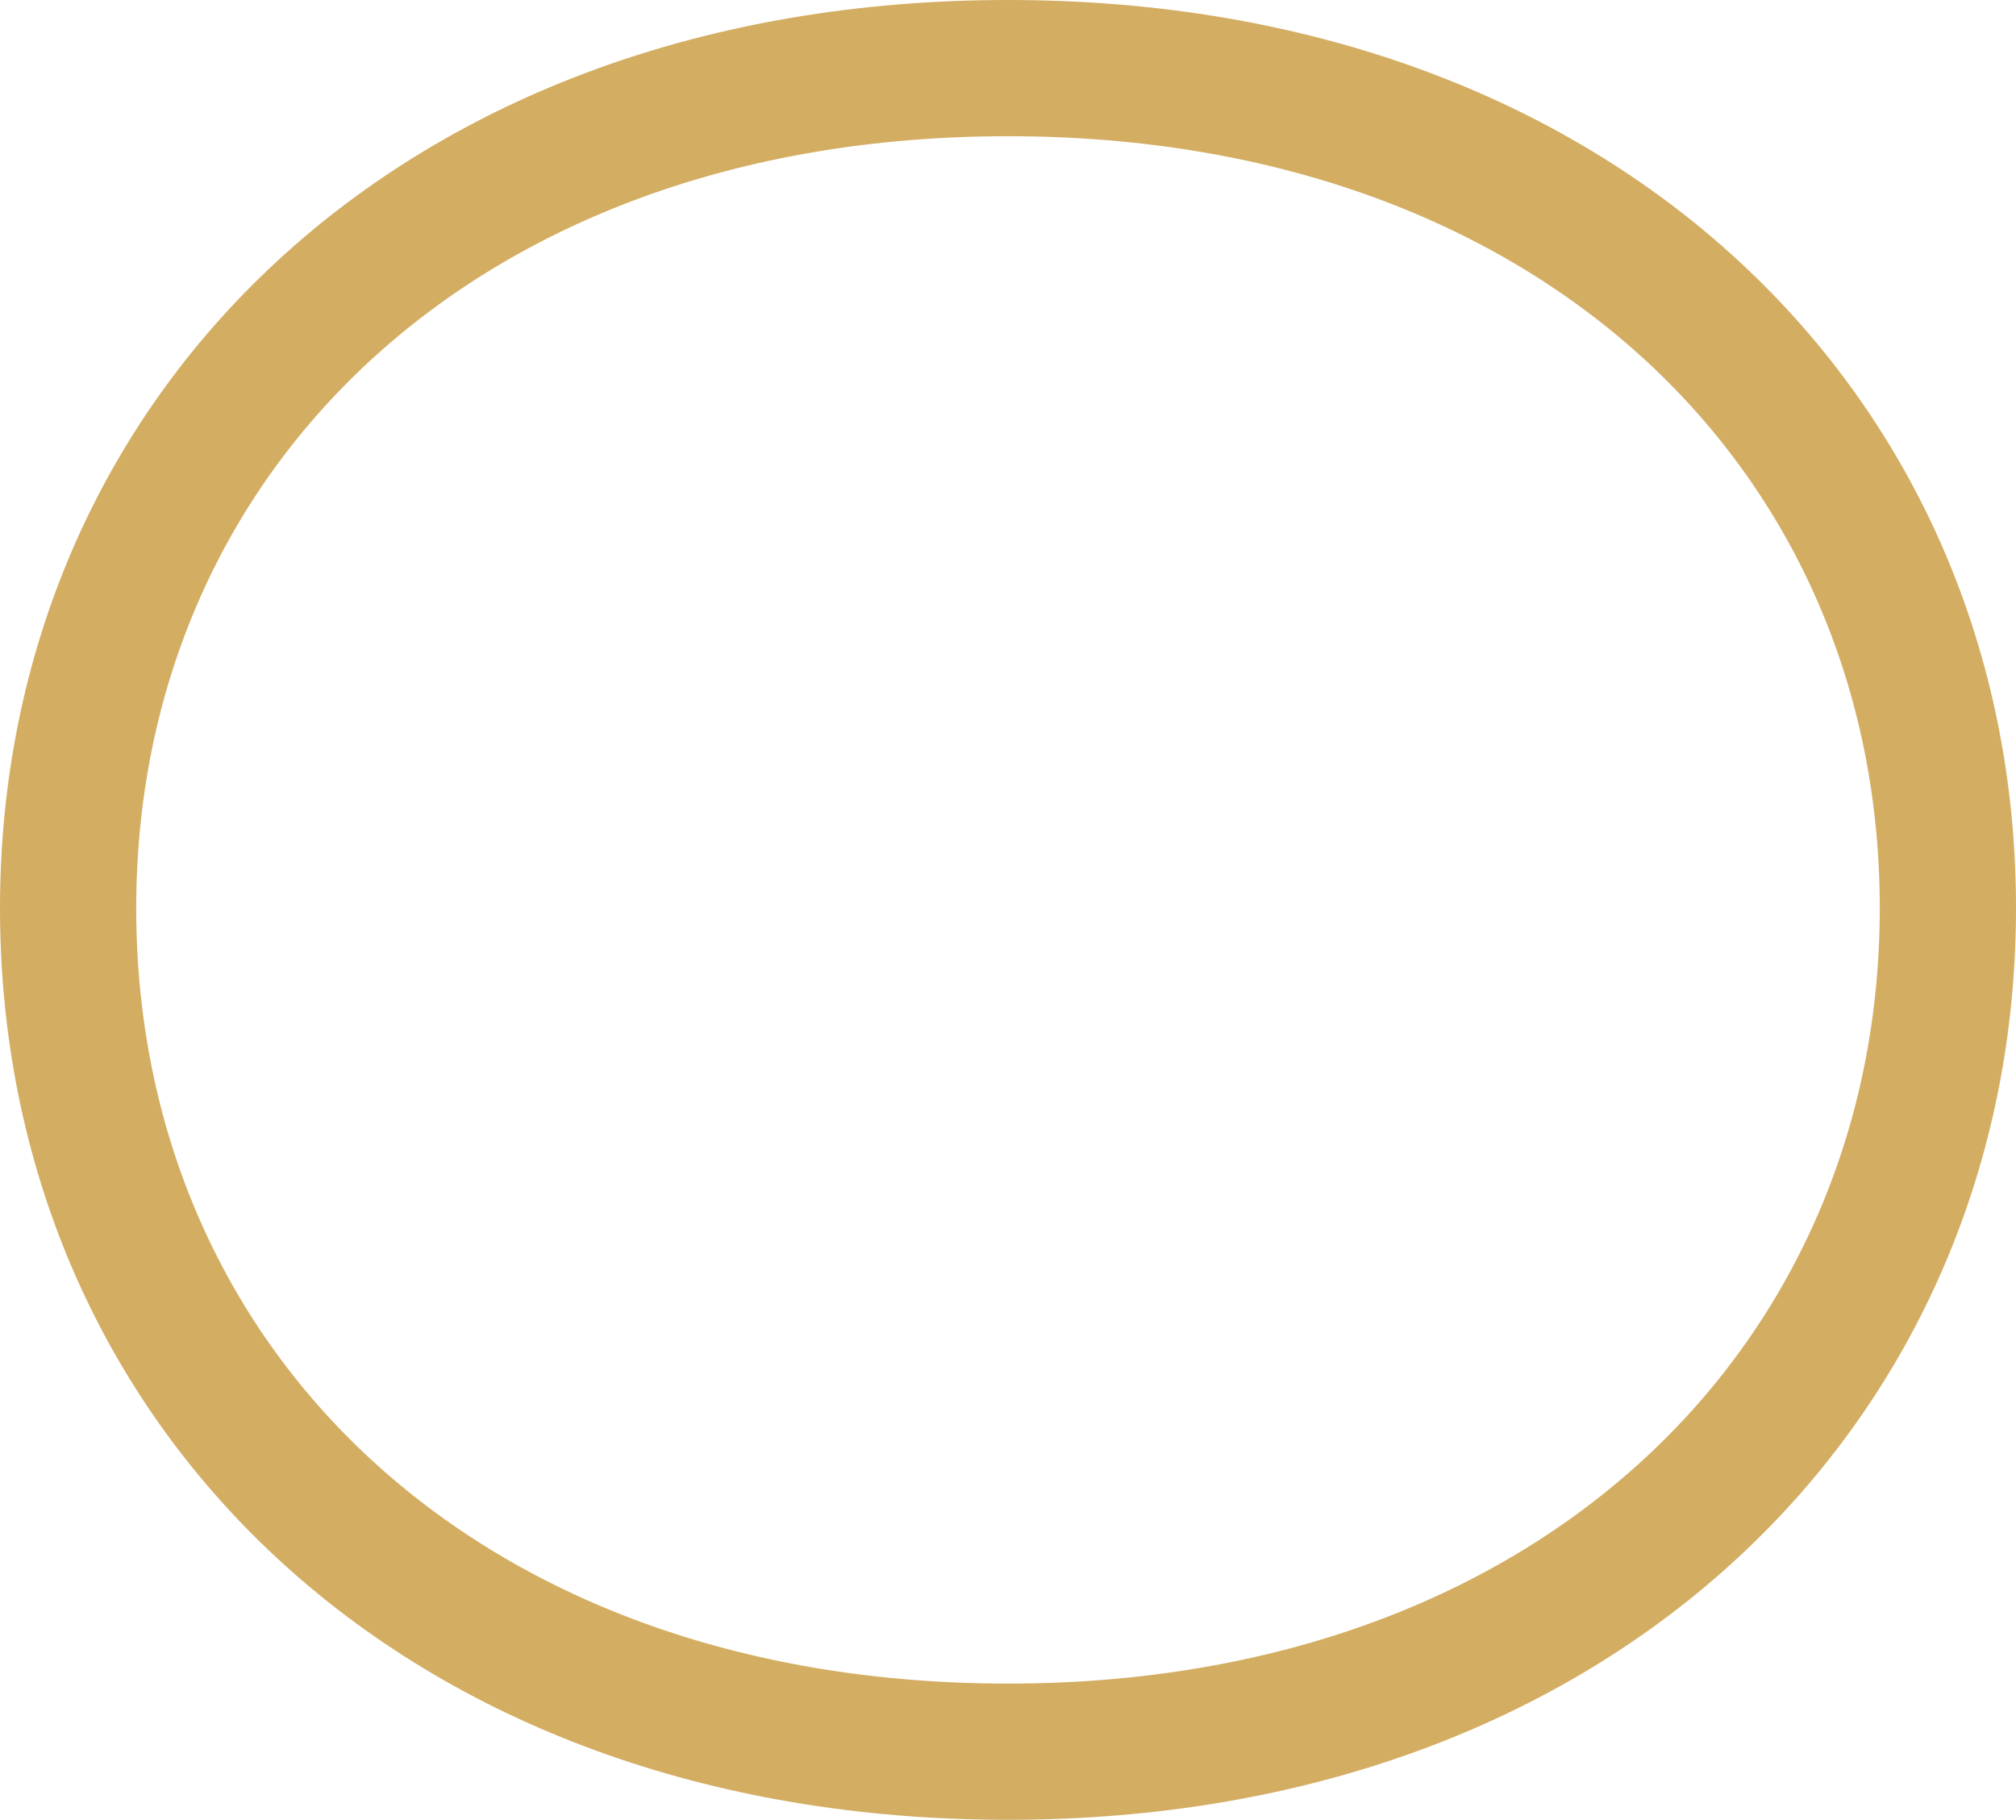
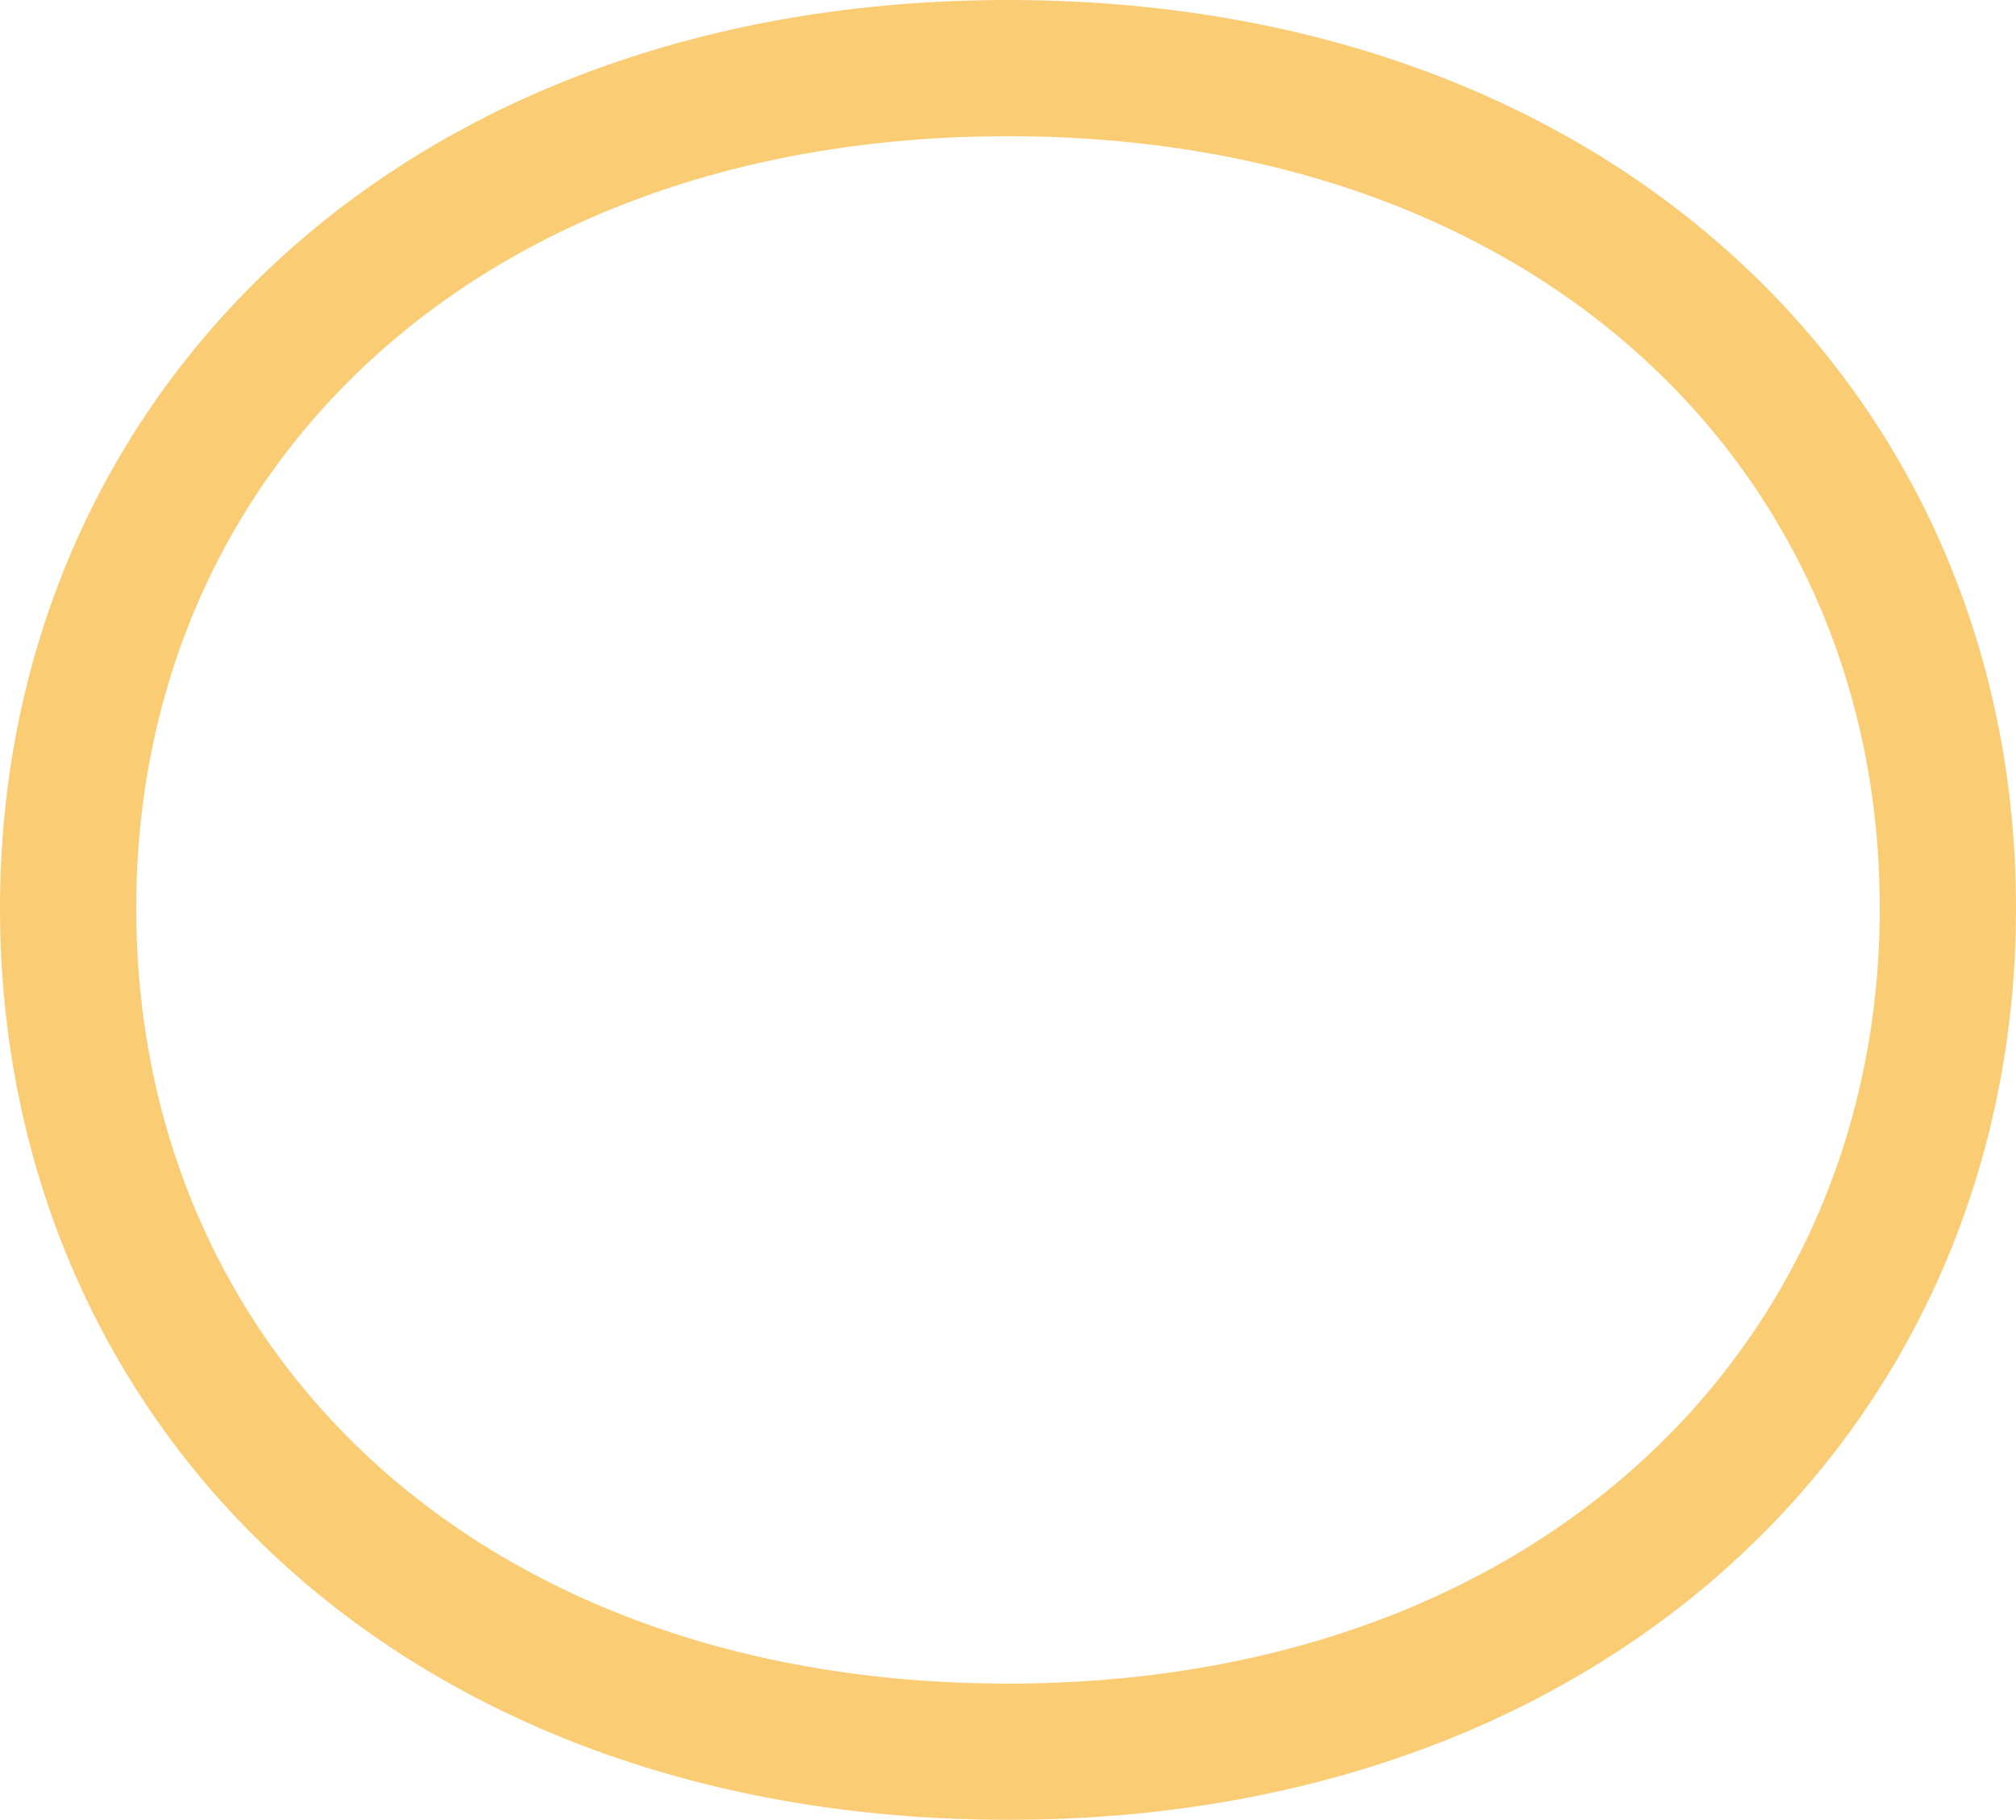
<svg xmlns="http://www.w3.org/2000/svg" viewBox="0 0 44.4 40.08">
  <defs>
    <style>
-             .cls-1{fill:none;stroke:#d3ad62;stroke-miterlimit:10;stroke-width:3px;}.cls-2{fill:#d3ad62;}</style>
+             .cls-1{fill:none;stroke:#facd74;stroke-miterlimit:10;stroke-width:3px;}.cls-2{fill:#facd74;}</style>
  </defs>
  <g id="Layer_2" data-name="Layer 2">
    <g id="main">
      <path class="cls-1" d="M1.5,20C1.5,9.6,9.6,1.5,22.2,1.5S42.9,9.6,42.9,20,34.8,38.58,22.2,38.58,1.5,30.48,1.5,20Z" />
    </g>
  </g>
</svg>
